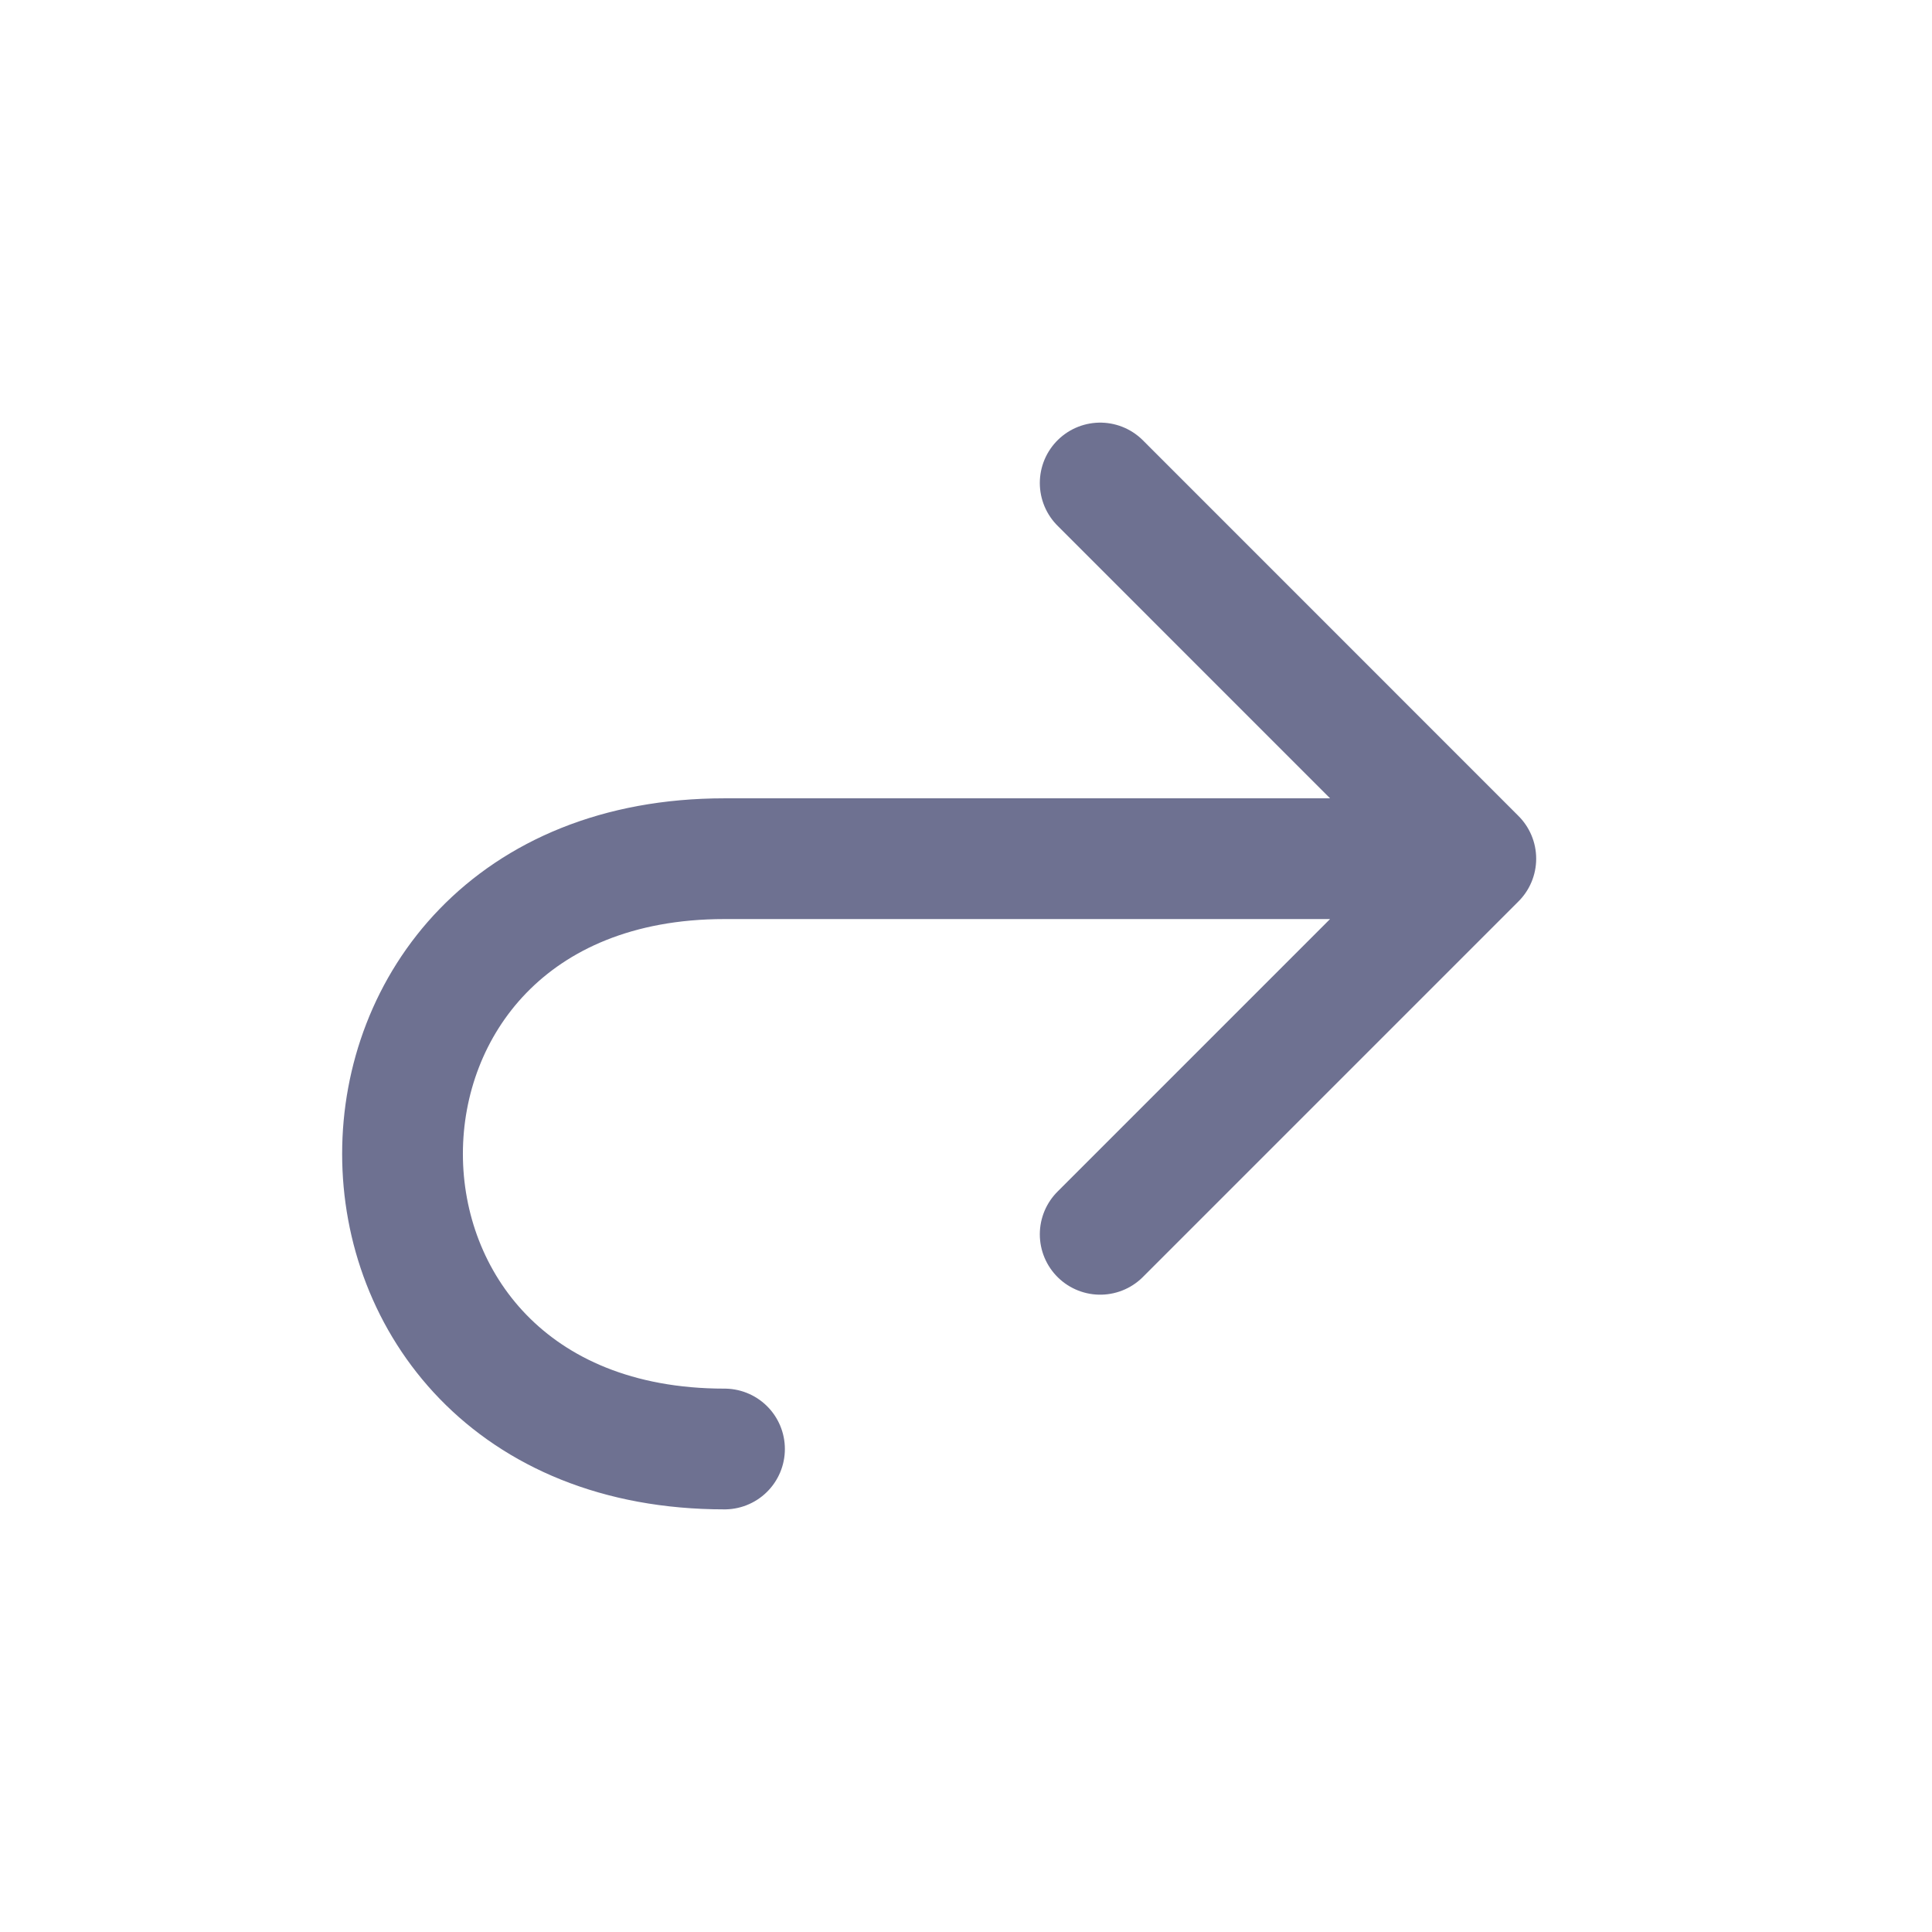
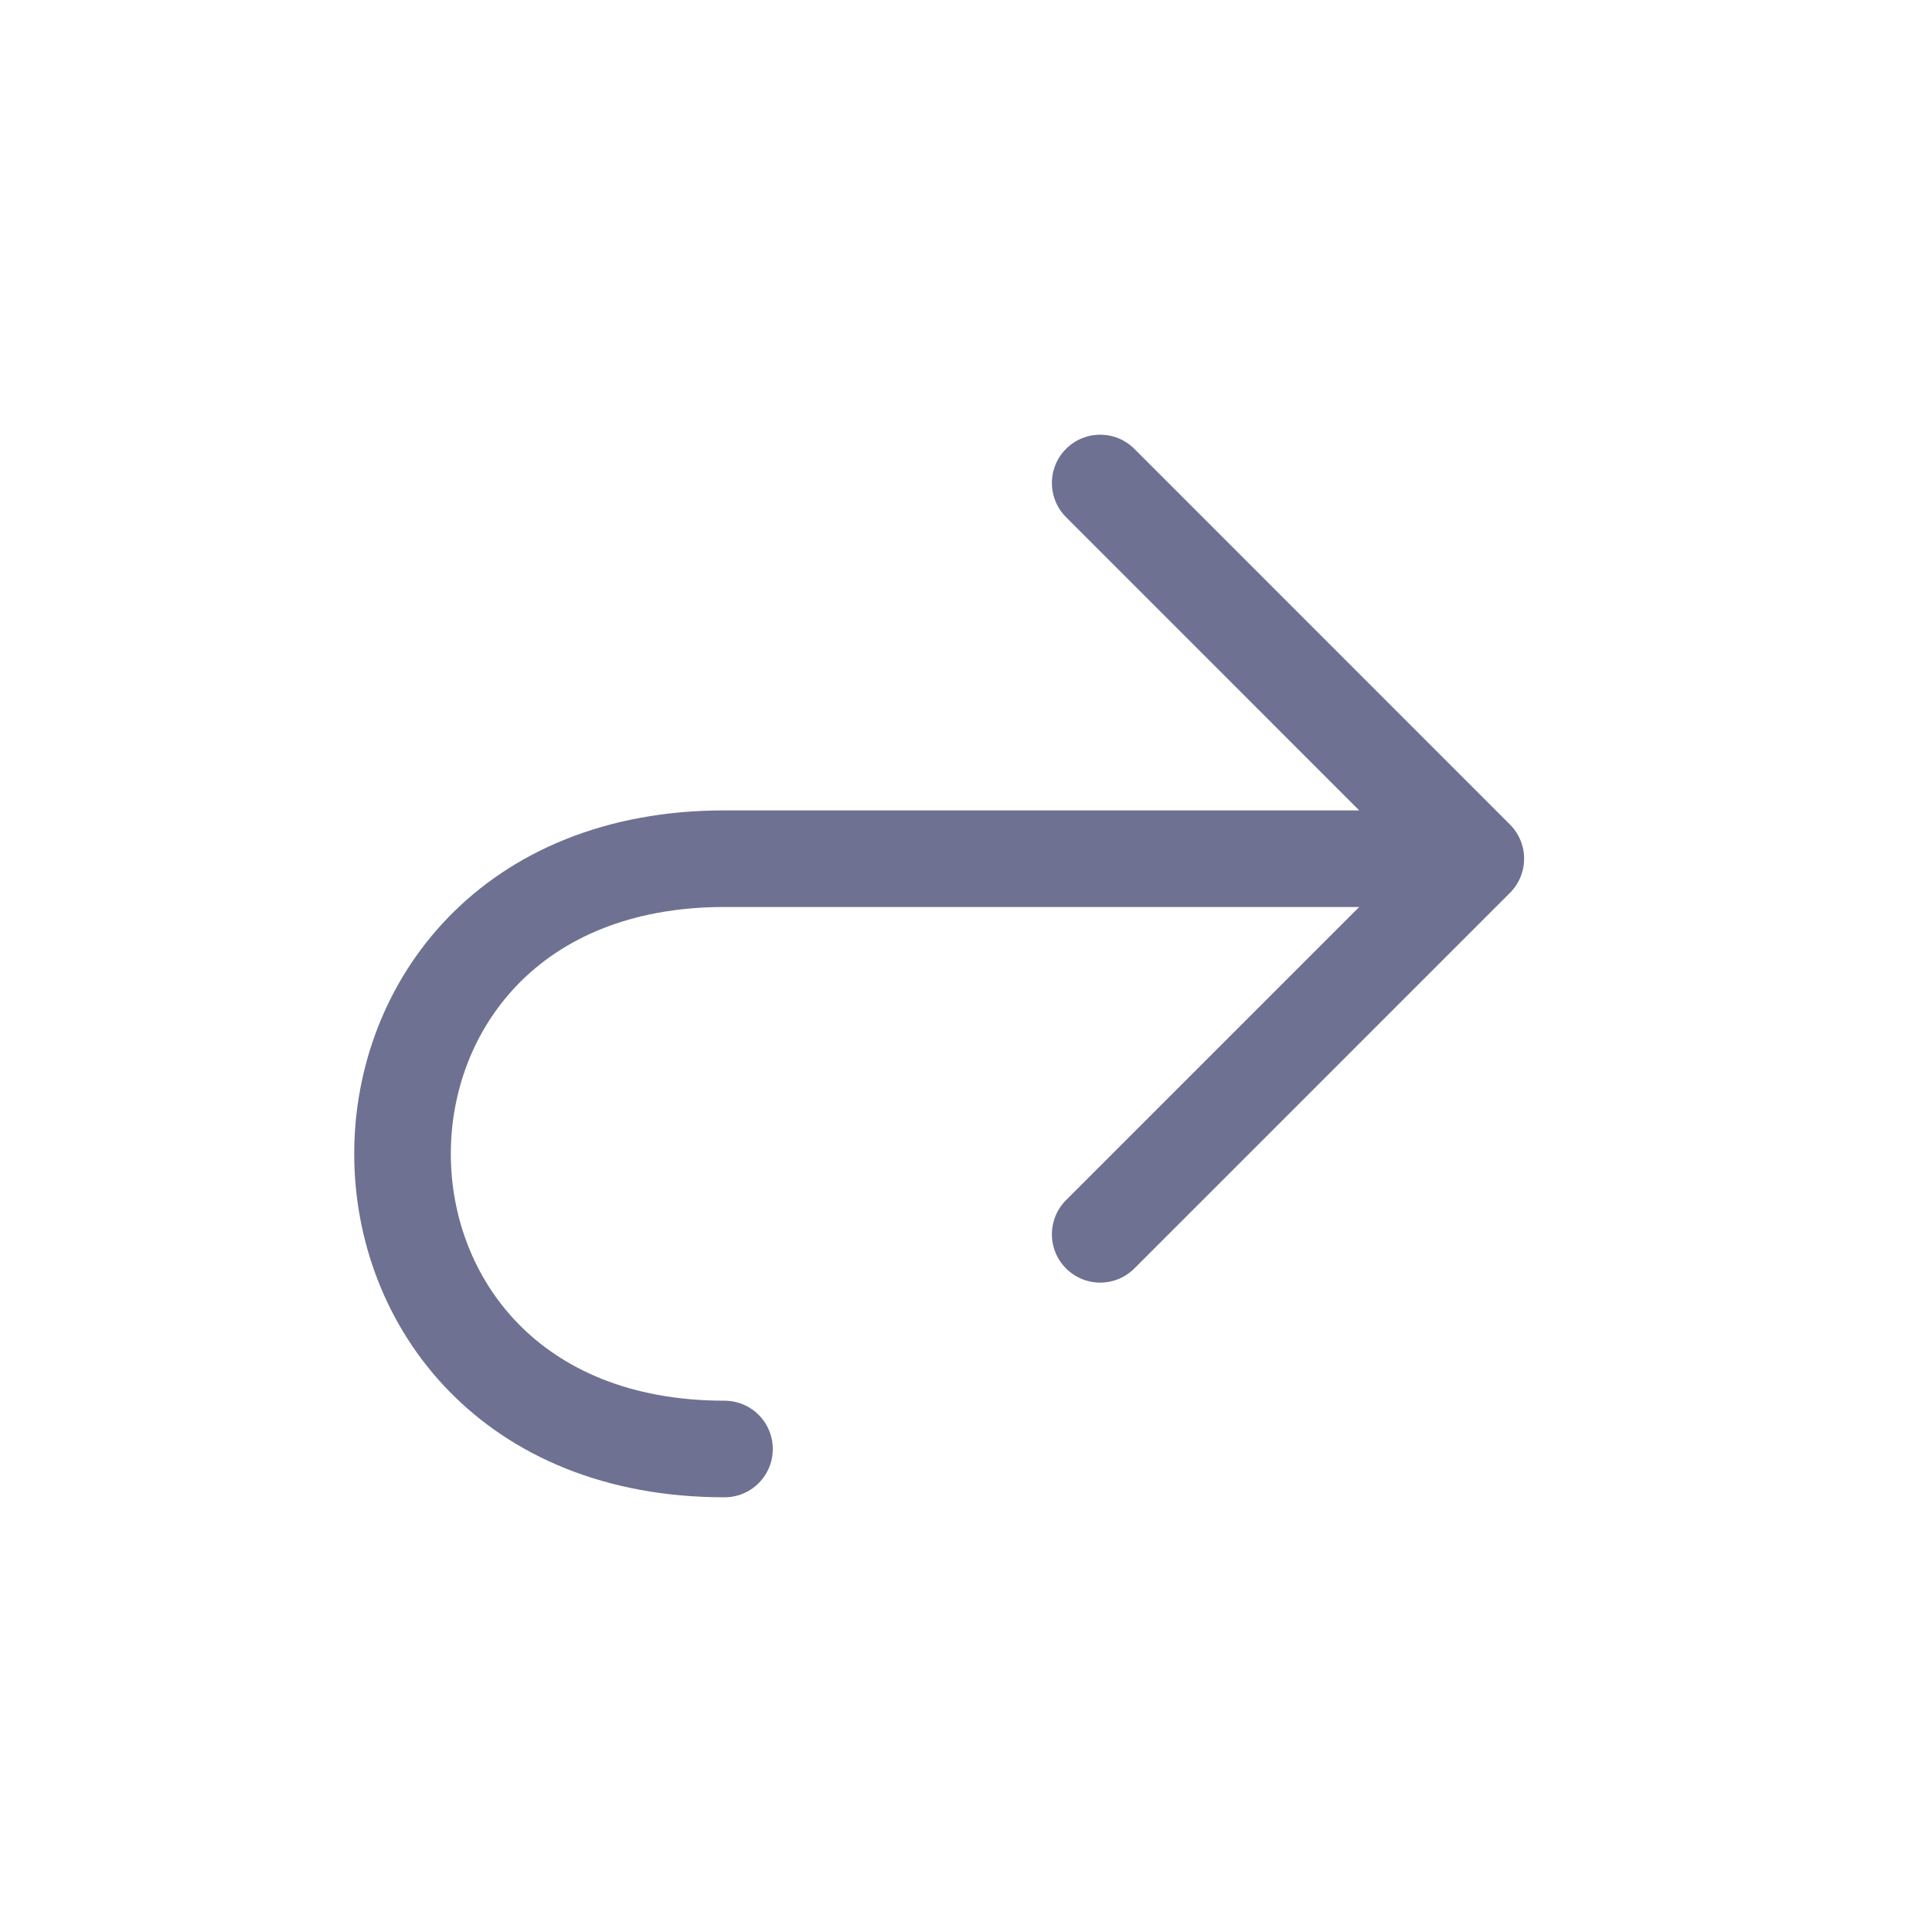
- <svg xmlns="http://www.w3.org/2000/svg" width="24" height="24" viewBox="0 0 24 24" fill="none">
-   <path d="M18.333 10.667H9C3.667 10.667 3.667 18 9 18M18.333 10.667L13.667 6M18.333 10.667L13.667 15.333" stroke="#6E7191" stroke-width="1.5" stroke-linecap="round" stroke-linejoin="round" />
+ <svg xmlns="http://www.w3.org/2000/svg" width="32" height="32" viewBox="0 0 24 24" fill="none">
+   <path d="M18.333 10.667H9C3.667 10.667 3.667 18 9 18M18.333 10.667L13.667 6M18.333 10.667L13.667 15.333" stroke="#6E7191" stroke-width="1.2" stroke-linecap="round" stroke-linejoin="round" />
</svg>
